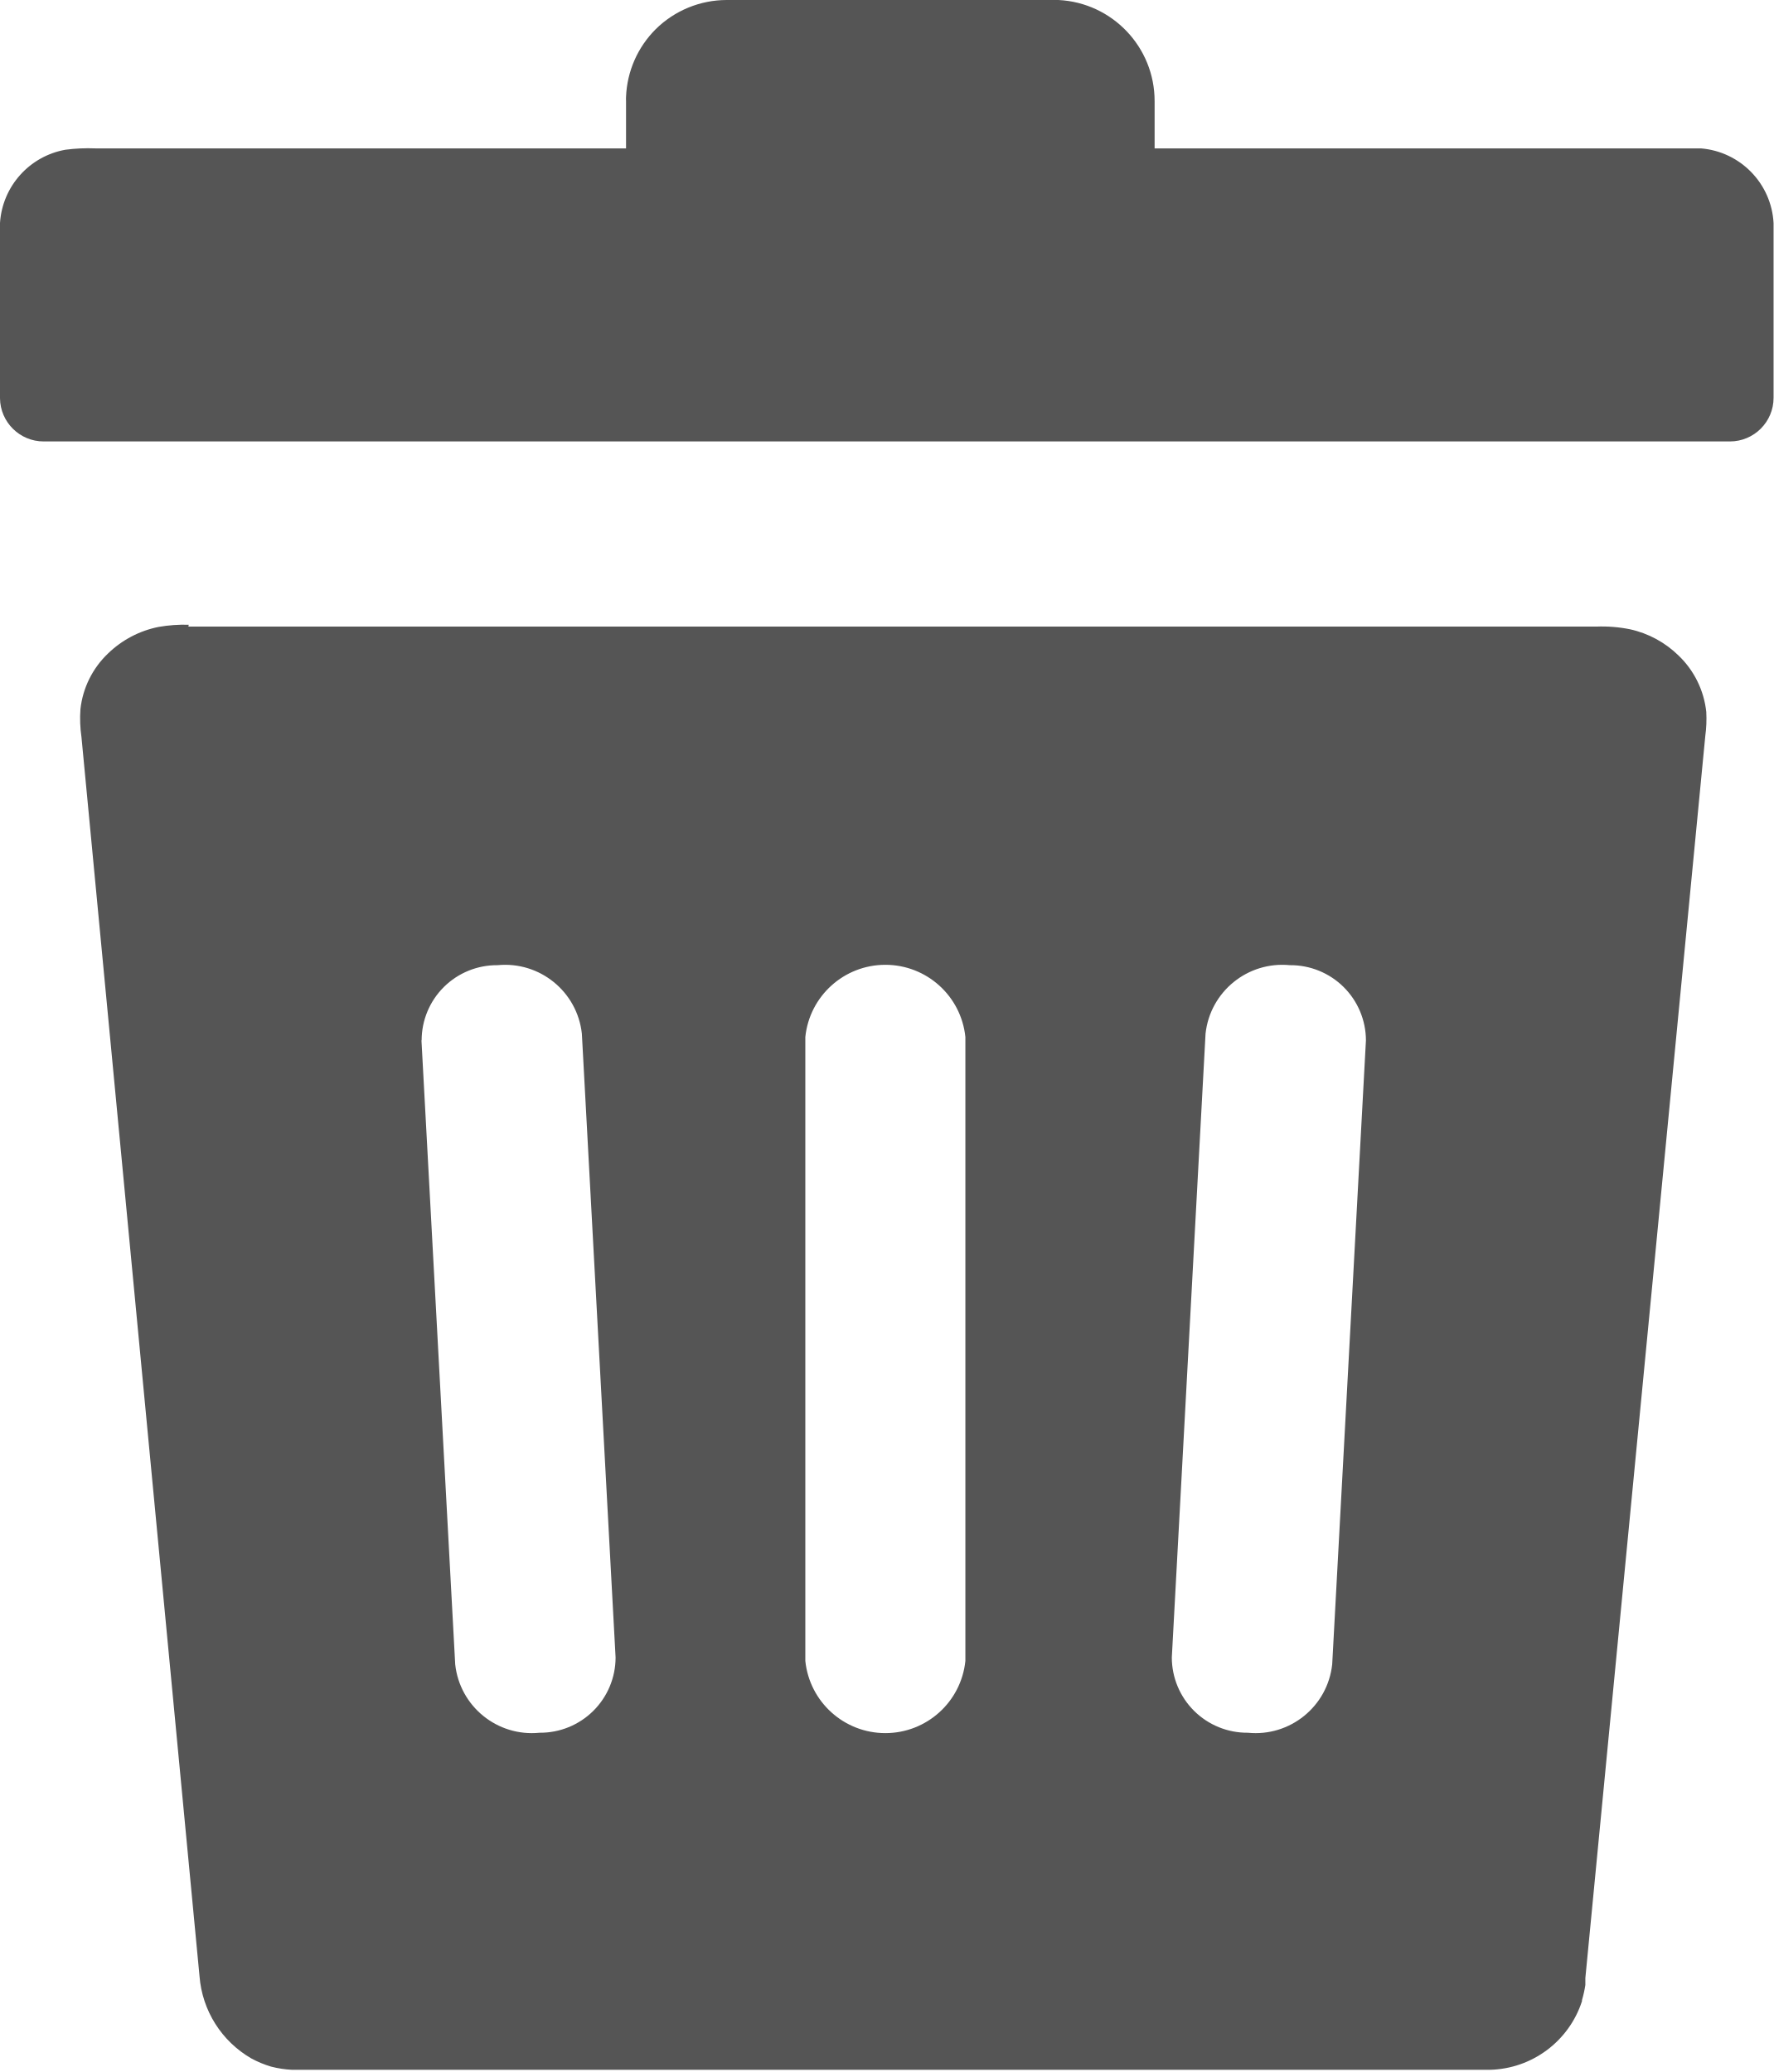
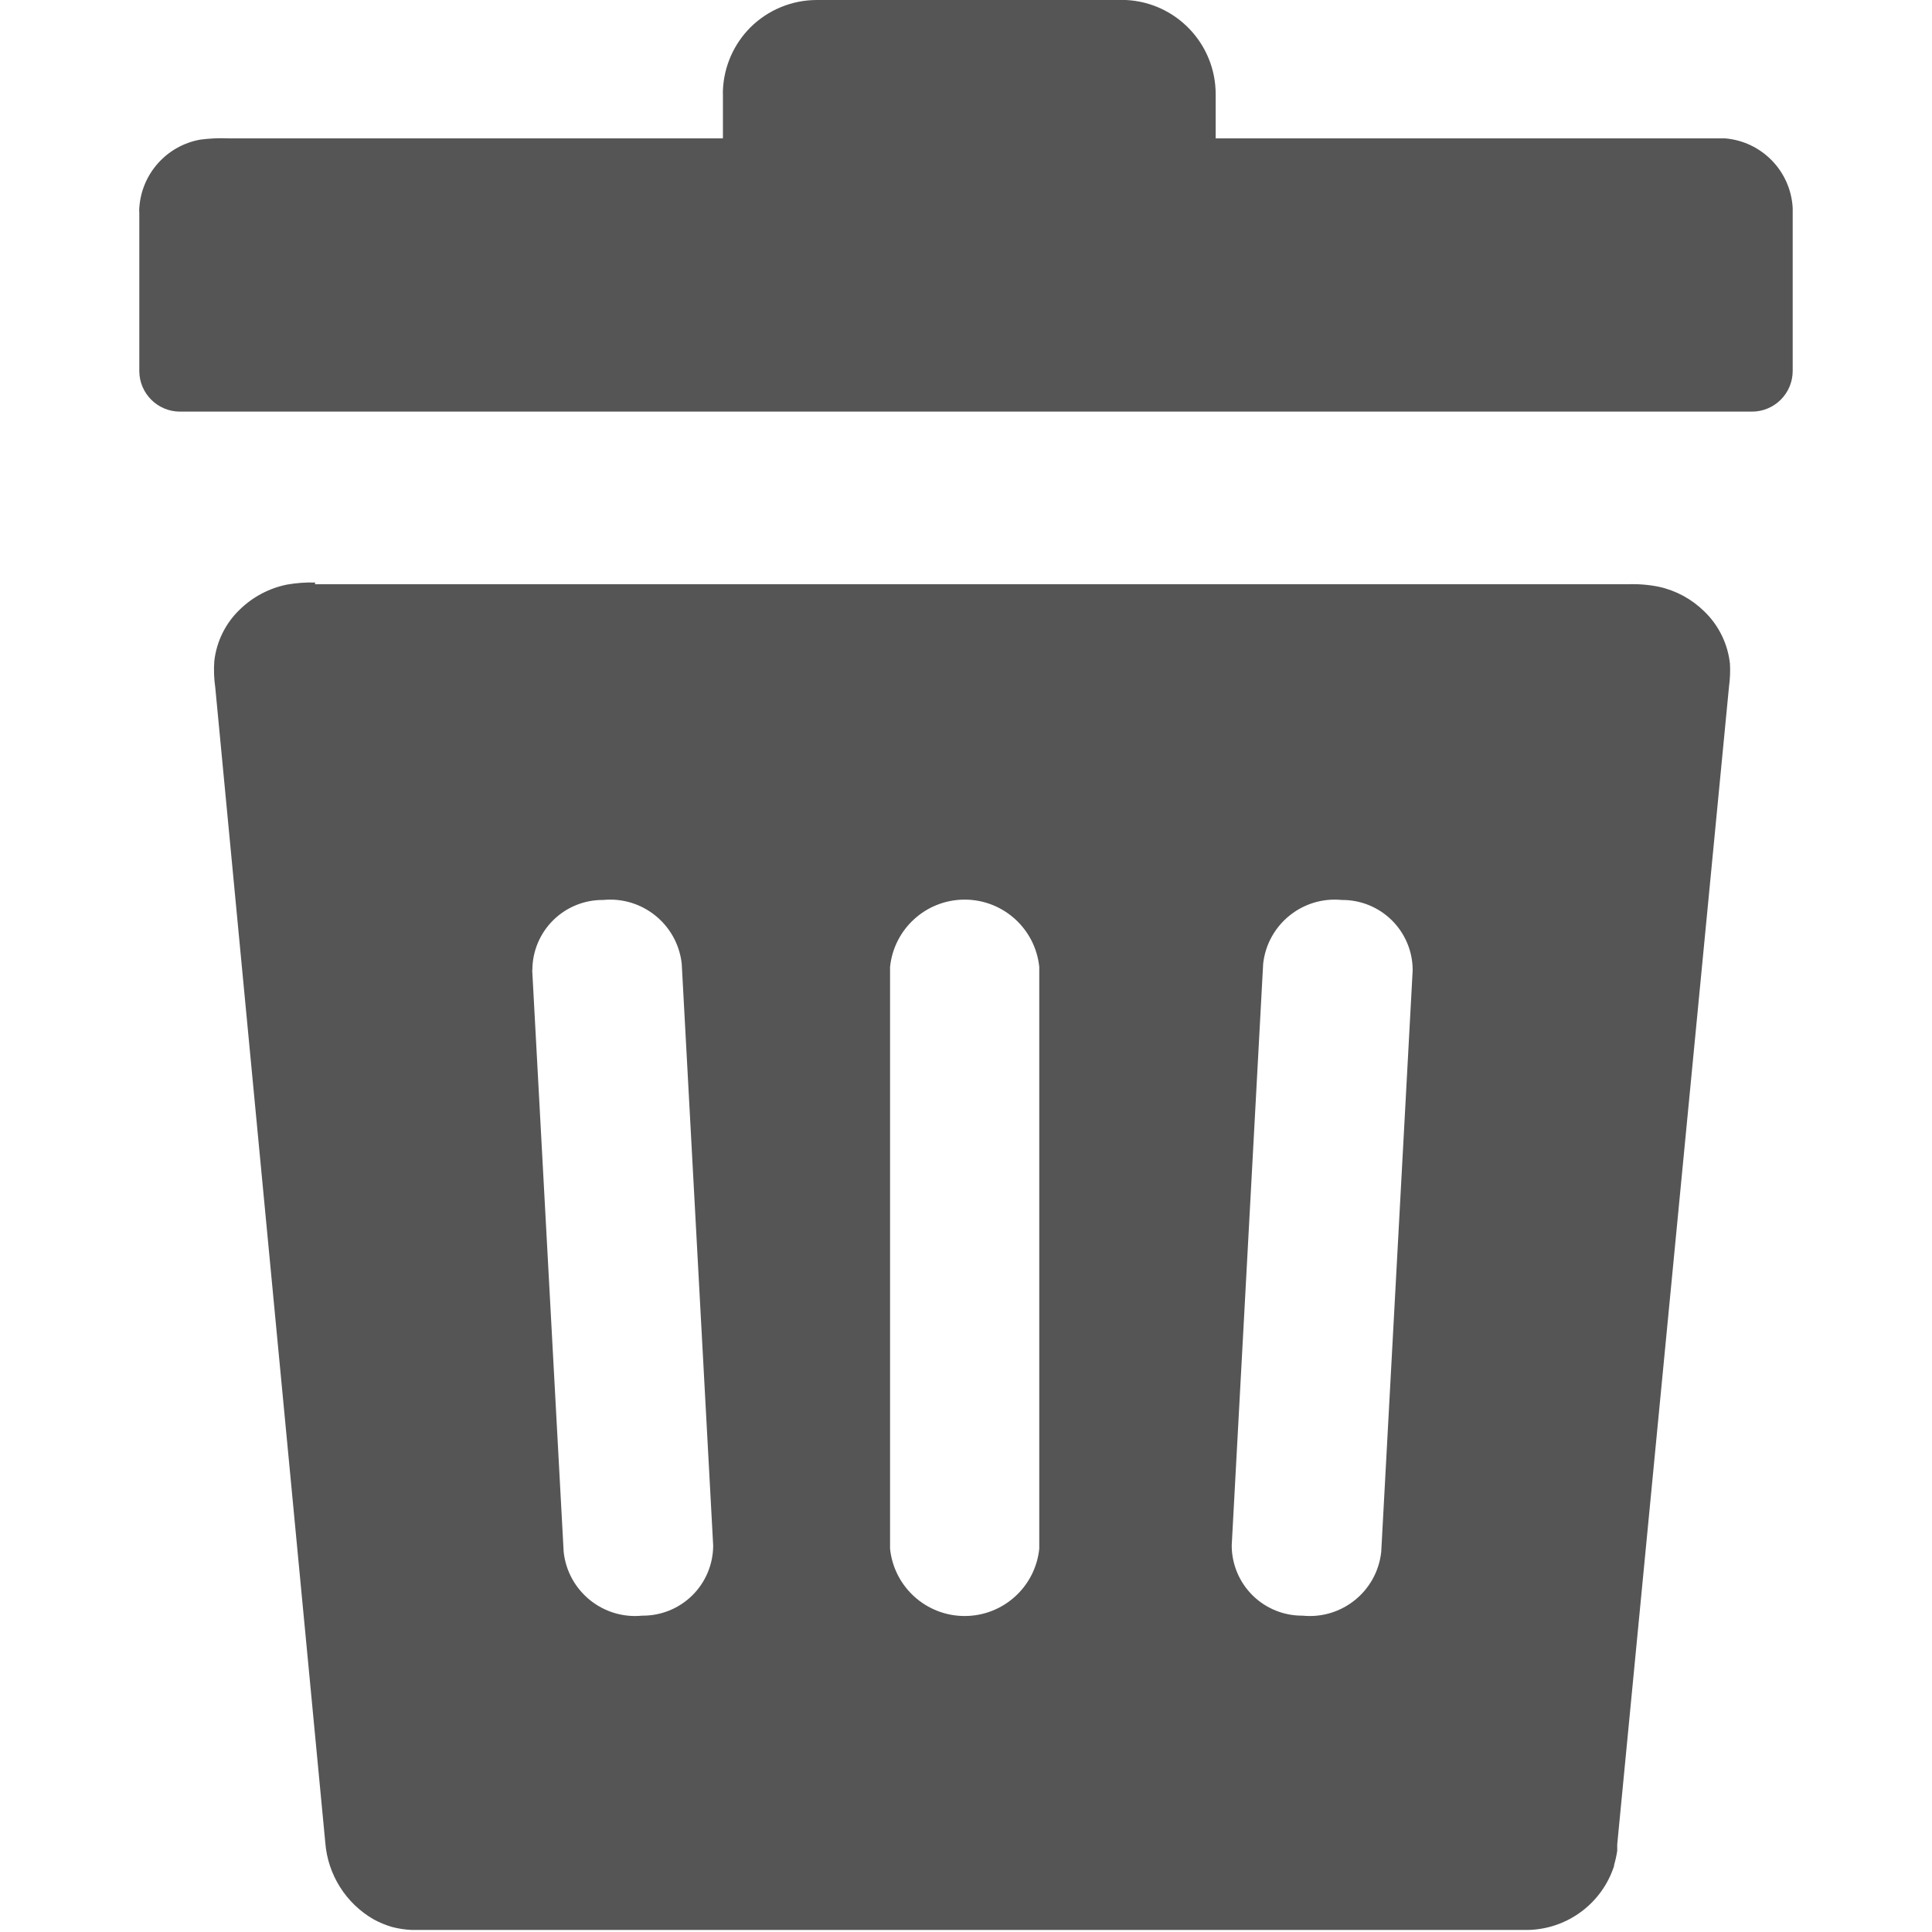
- <svg xmlns="http://www.w3.org/2000/svg" id="Layer_1" data-name="Layer 1" fill="#555" viewBox="0 0 105.16 122.88">
+ <svg xmlns="http://www.w3.org/2000/svg" id="Layer_1" data-name="Layer 1" fill="#555" width="14px" height="14px" viewBox="0 0 105.16 122.88">
  <defs>
    <style>.cls-1{fill-rule:evenodd;}</style>
  </defs>
  <path class="cls-1" d="M11.17,37.16H94.65a8.4,8.4,0,0,1,2,.16,5.93,5.93,0,0,1,2.88,1.56,5.43,5.43,0,0,1,1.64,3.34,7.65,7.65,0,0,1-.06,1.44L94,117.31v0l0,.13,0,.28v0a7.06,7.06,0,0,1-.2.9v0l0,.06v0a5.89,5.89,0,0,1-5.47,4.07H17.32a6.17,6.17,0,0,1-1.25-.19,6.17,6.17,0,0,1-1.16-.48h0a6.18,6.18,0,0,1-3.08-4.88l-7-73.49a7.69,7.69,0,0,1-.06-1.66,5.37,5.37,0,0,1,1.63-3.29,6,6,0,0,1,3-1.58,8.94,8.94,0,0,1,1.79-.13ZM5.65,8.8H37.12V6h0a2.44,2.44,0,0,1,0-.27,6,6,0,0,1,1.76-4h0A6,6,0,0,1,43.09,0H62.46l.3,0a6,6,0,0,1,5.7,6V6h0V8.8h32l.39,0a4.7,4.7,0,0,1,4.31,4.43c0,.18,0,.32,0,.5v9.86a2.59,2.59,0,0,1-2.59,2.59H2.59A2.59,2.59,0,0,1,0,23.62V13.53H0a1.56,1.56,0,0,1,0-.31v0A4.72,4.72,0,0,1,3.88,8.88,10.4,10.4,0,0,1,5.65,8.8Zm42.1,52.7a4.77,4.77,0,0,1,9.49,0v37a4.77,4.77,0,0,1-9.49,0v-37Zm23.73-.2a4.58,4.58,0,0,1,5-4.06,4.47,4.47,0,0,1,4.51,4.46l-2,37a4.57,4.57,0,0,1-5,4.06,4.47,4.47,0,0,1-4.51-4.46l2-37ZM25,61.7a4.46,4.46,0,0,1,4.5-4.46,4.58,4.58,0,0,1,5,4.06l2,37a4.47,4.47,0,0,1-4.51,4.46,4.57,4.57,0,0,1-5-4.06l-2-37Z" />
</svg>
